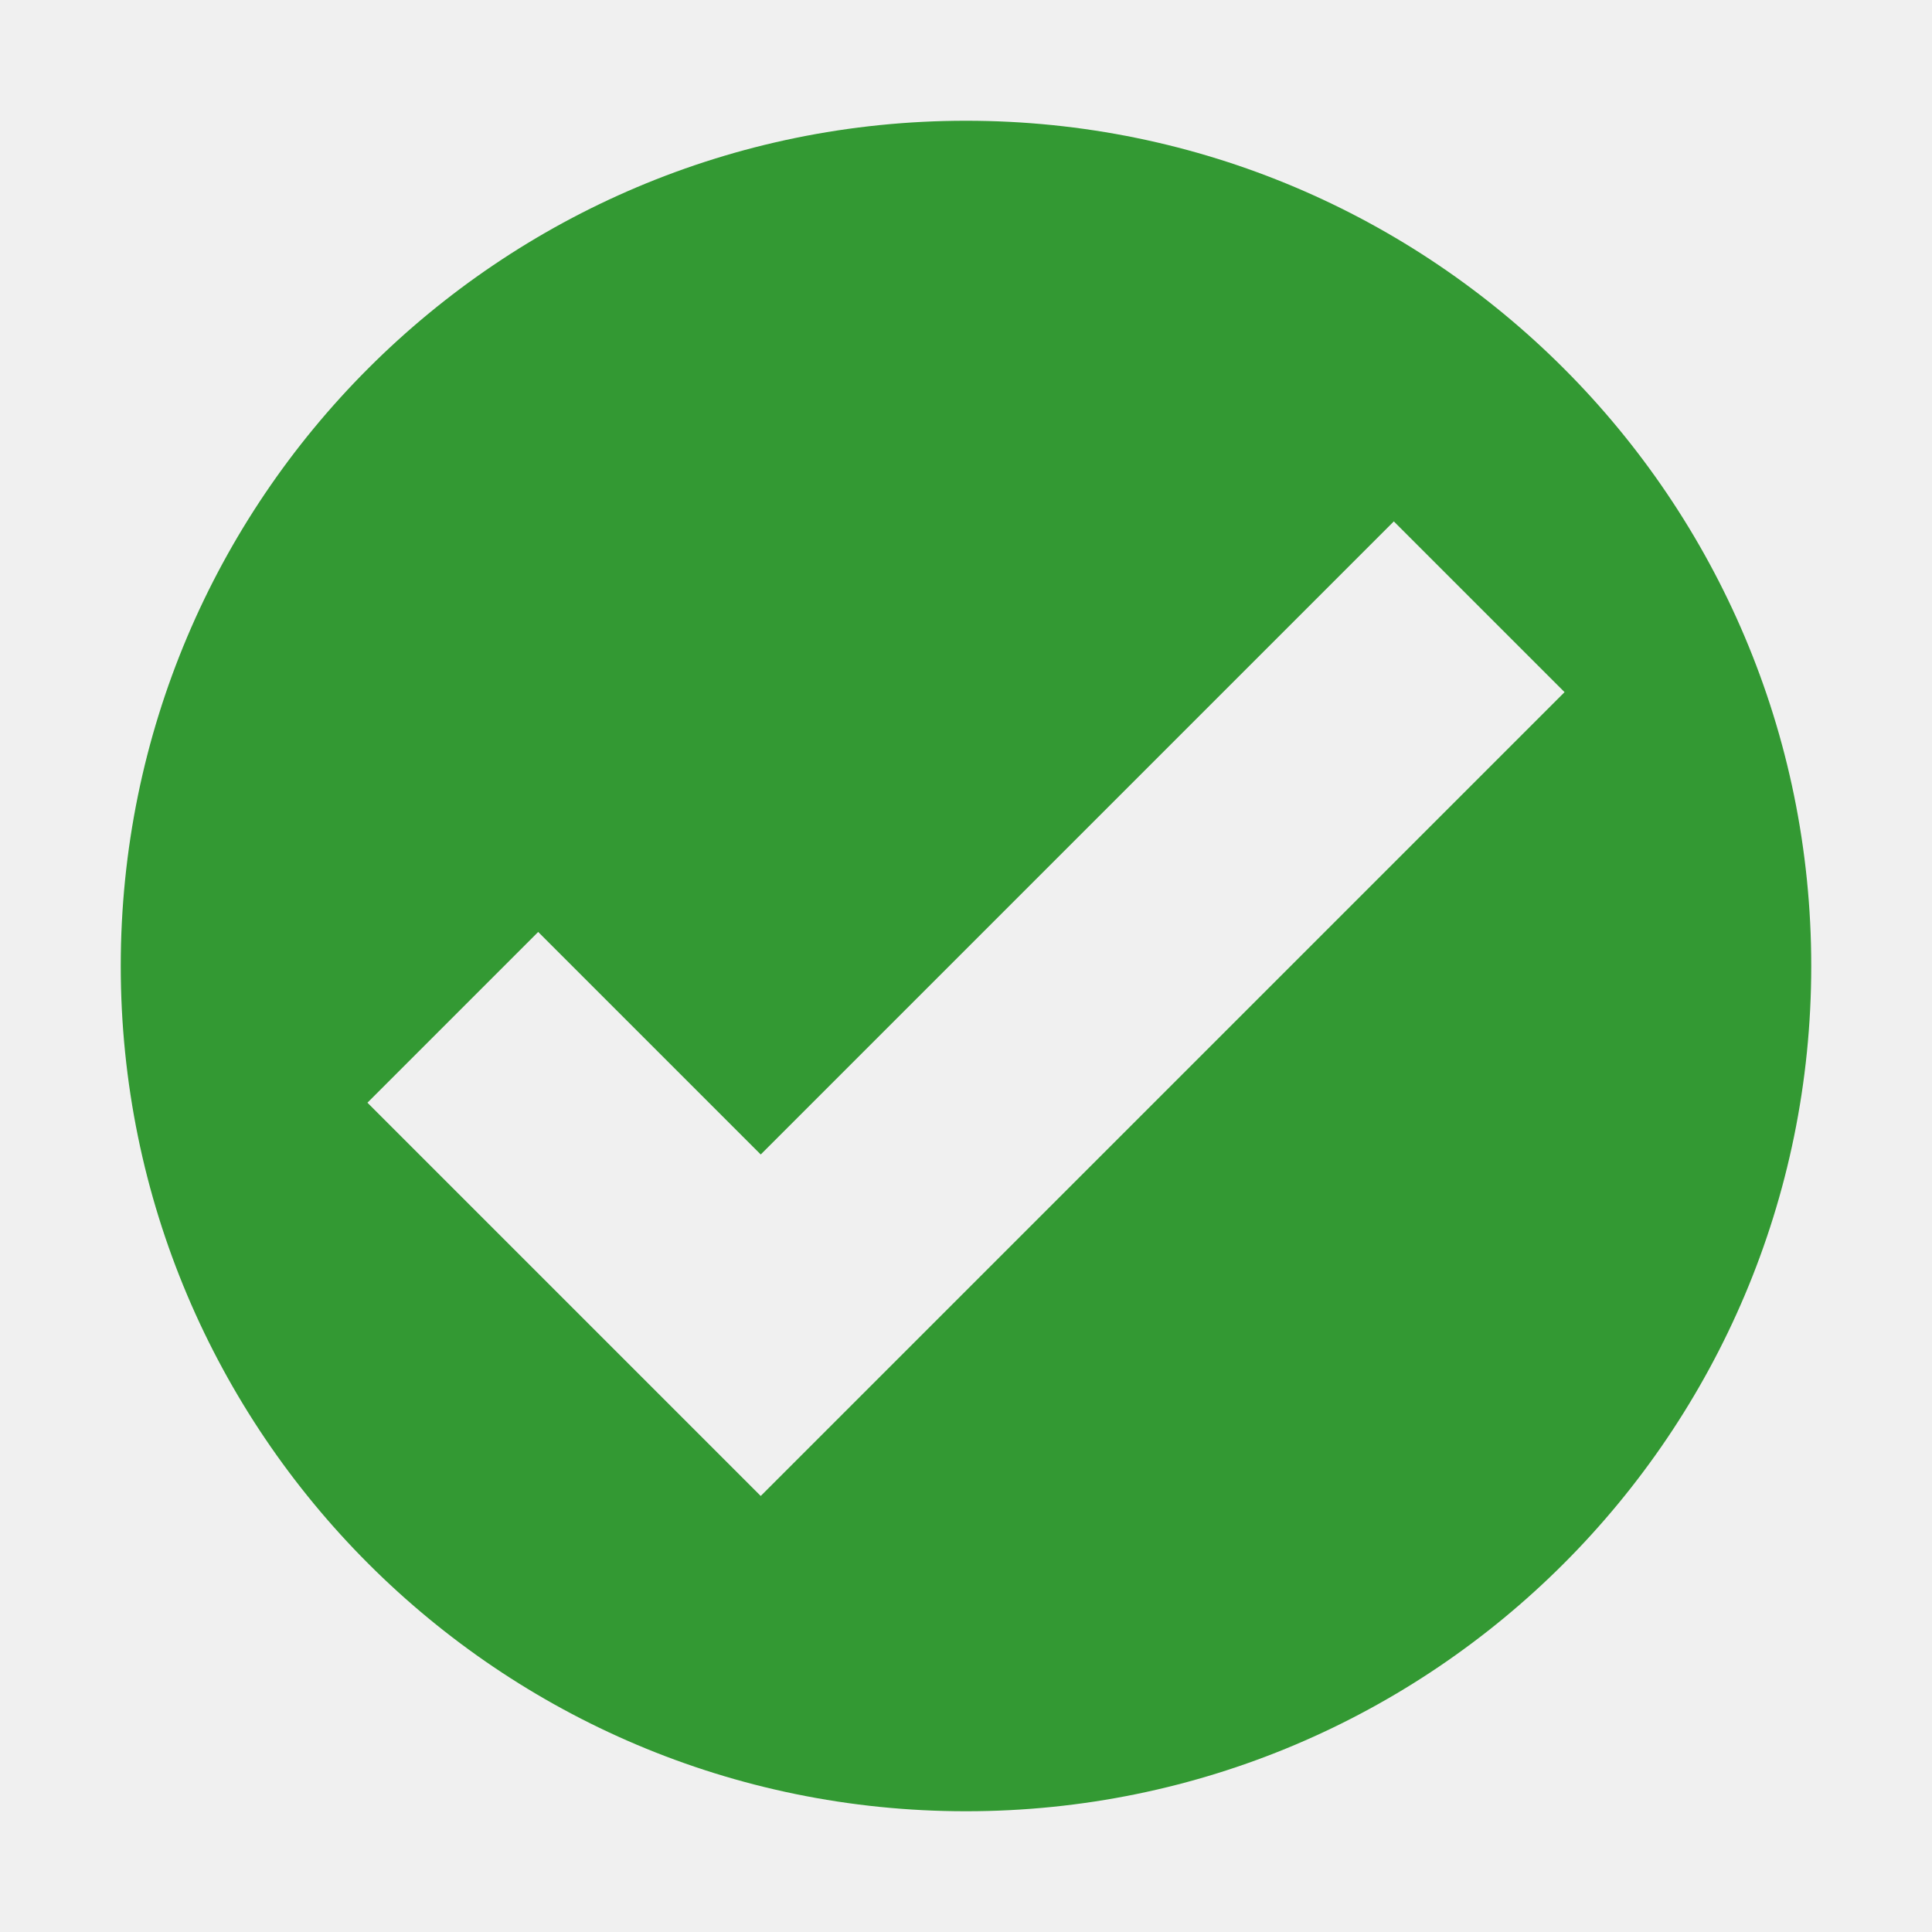
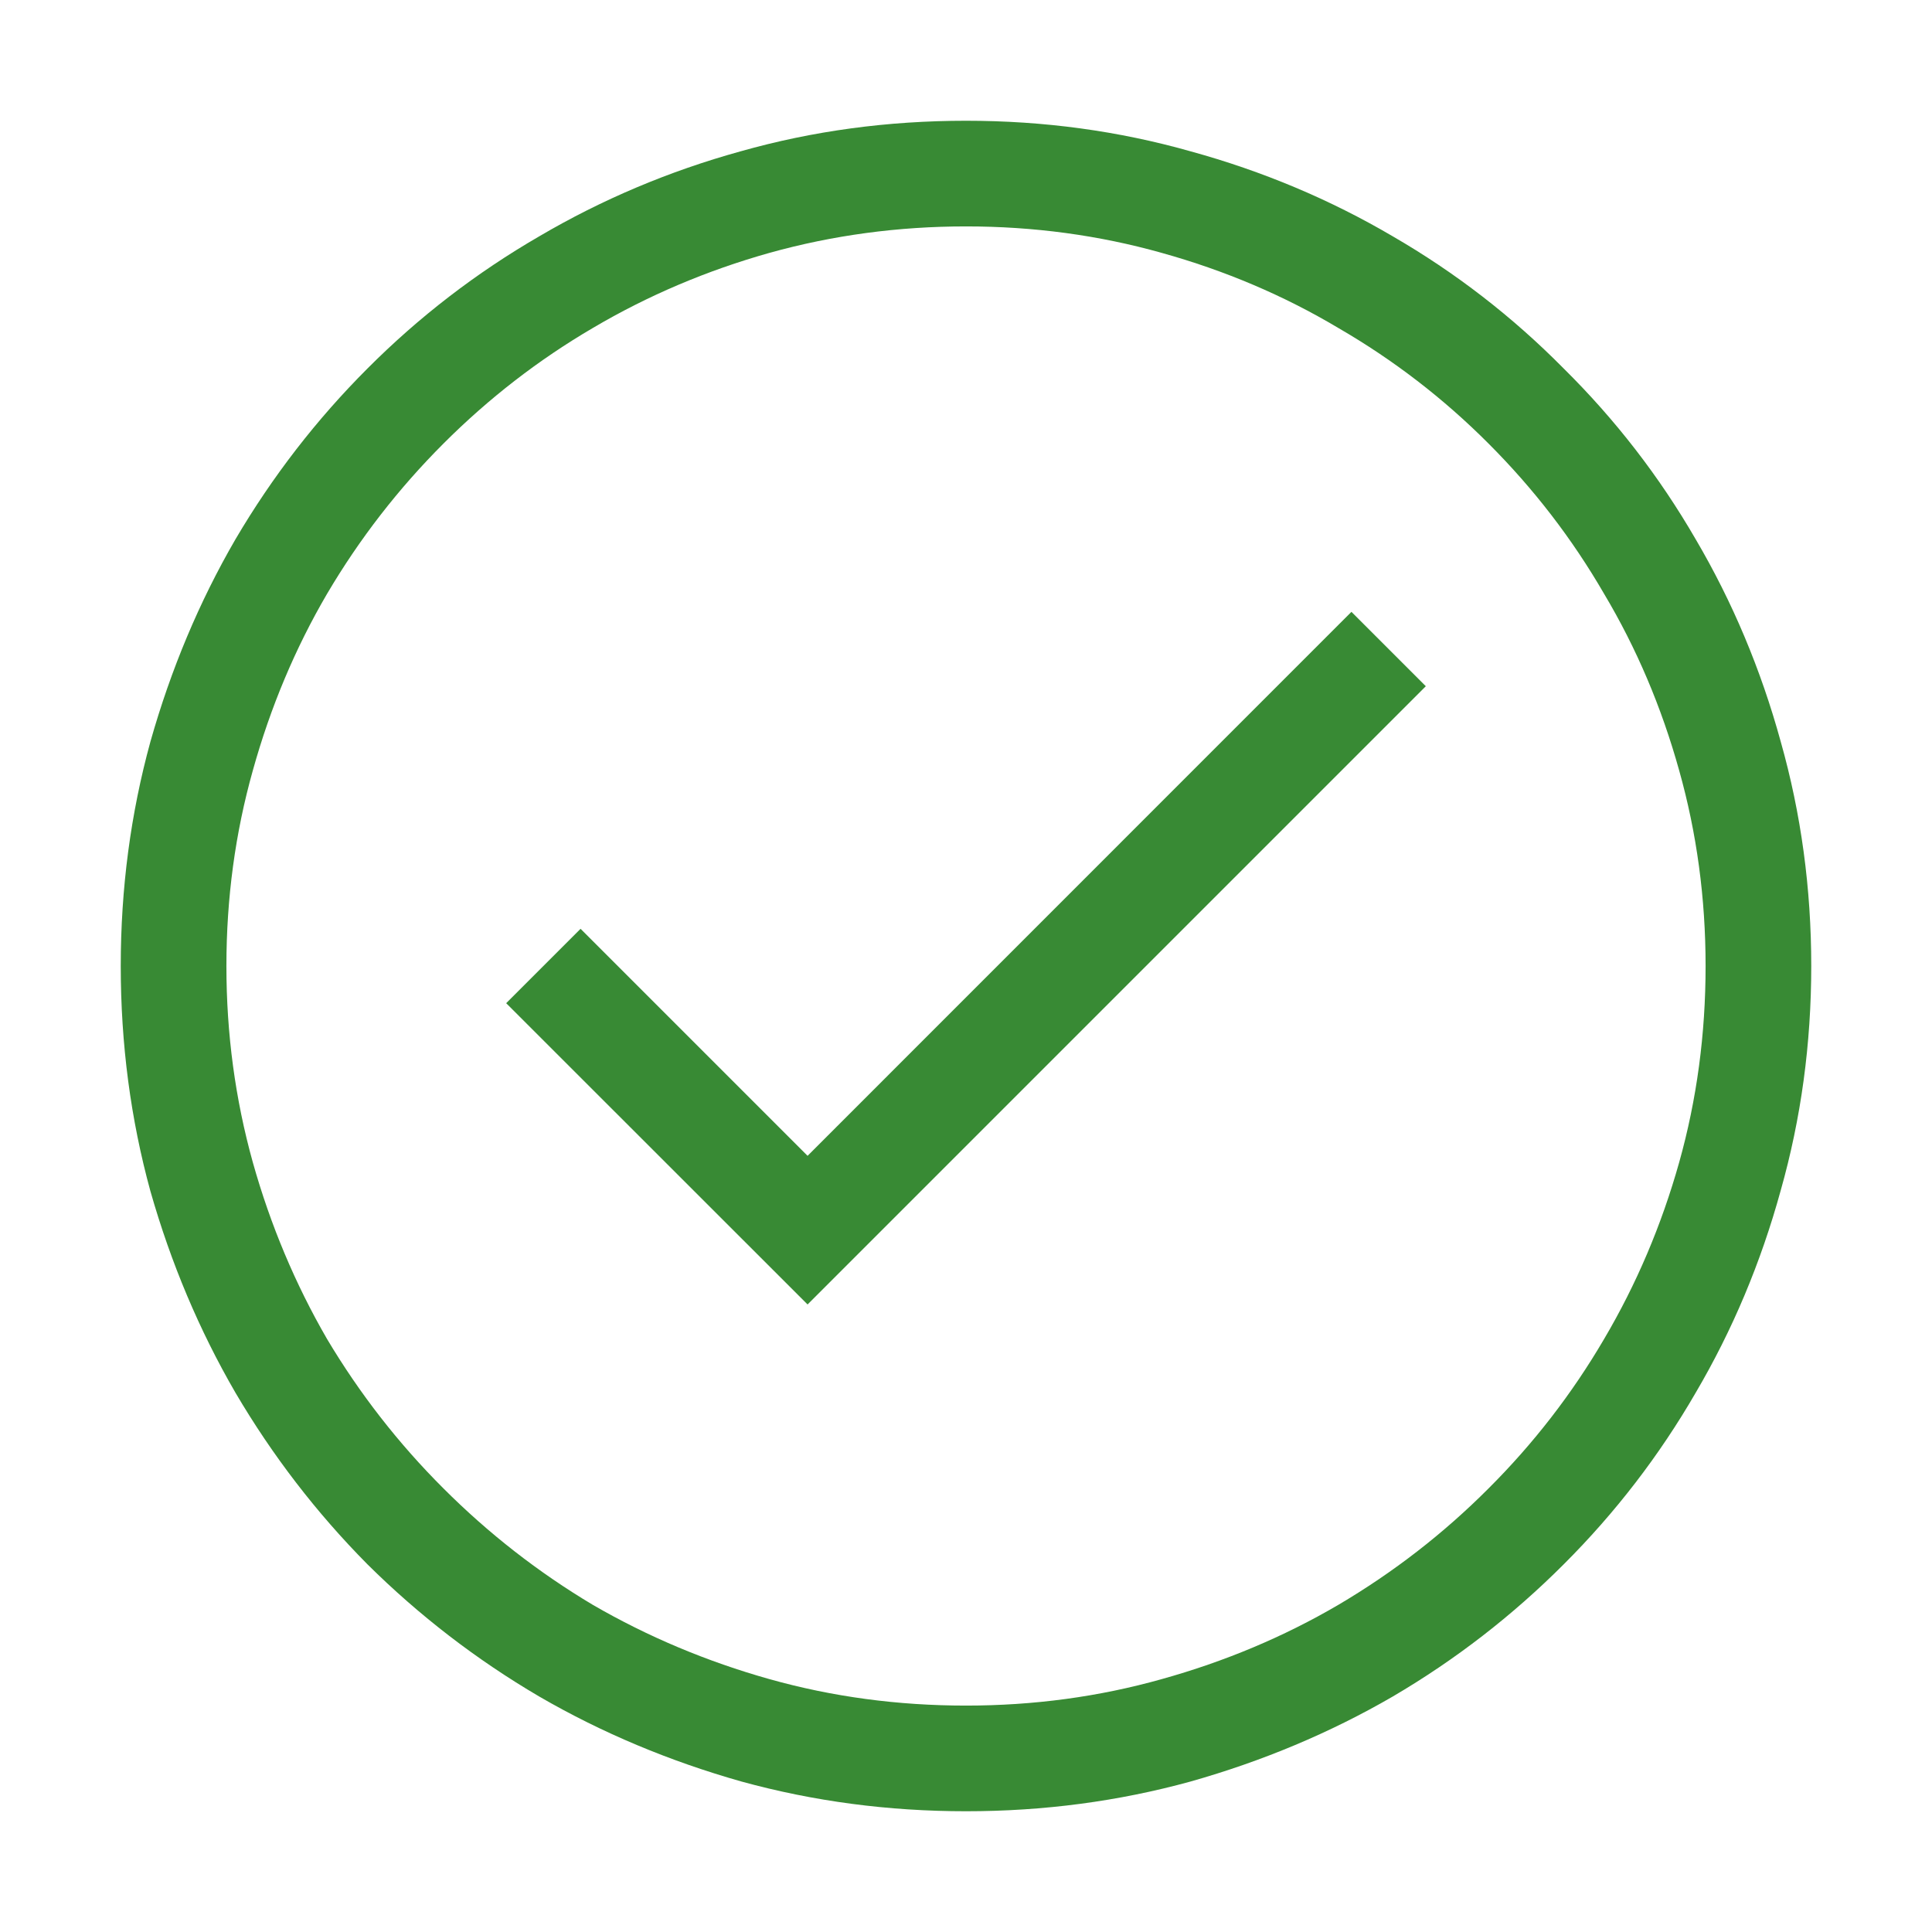
- <svg xmlns="http://www.w3.org/2000/svg" viewBox="0 0 16 16">
-   <style>.icon-canvas-transparent{opacity:0;fill:#f6f6f6}.icon-vs-out{fill:#f6f6f6}.icon-vs-green{fill:#393}.icon-white{fill:#fff}</style>
-   <path class="icon-canvas-transparent" d="M16 16H0V0h16v16z" id="canvas" />
-   <path class="icon-vs-out" d="M8 16c-4.411 0-8-3.589-8-8s3.589-8 8-8 8 3.589 8 8-3.589 8-8 8z" id="outline" style="display: none;" />
-   <path class="icon-vs-green" d="M8 1a7 7 0 1 0 0 14A7 7 0 0 0 8 1zM6.3 12.389L3.043 9.132l1.414-1.414L6.3 9.561l5.243-5.243 1.414 1.414L6.3 12.389z" id="iconBg" />
-   <path class="icon-white" d="M6.3 12.389L3.043 9.132l1.414-1.414L6.3 9.561l5.243-5.243 1.414 1.414L6.3 12.389z" id="iconFg" style="display: none;" />
+ <svg xmlns="http://www.w3.org/2000/svg" width="16" height="16" viewBox="0 0 16 16" fill="none">
+   <rect width="16" height="16" fill="white" />
+   <path d="M11.192 5.067L11.808 5.683L6.688 10.803L4.192 8.308L4.808 7.692L6.688 9.572L11.192 5.067ZM8 1C8.643 1 9.262 1.084 9.859 1.253C10.456 1.417 11.015 1.652 11.534 1.957C12.054 2.258 12.525 2.622 12.949 3.051C13.378 3.475 13.742 3.946 14.043 4.466C14.348 4.985 14.583 5.544 14.747 6.141C14.916 6.738 15 7.357 15 8C15 8.643 14.916 9.262 14.747 9.859C14.583 10.456 14.348 11.015 14.043 11.534C13.742 12.054 13.378 12.528 12.949 12.956C12.525 13.38 12.054 13.745 11.534 14.05C11.015 14.351 10.456 14.585 9.859 14.754C9.262 14.918 8.643 15 8 15C7.357 15 6.738 14.918 6.141 14.754C5.544 14.585 4.985 14.351 4.466 14.05C3.946 13.745 3.472 13.38 3.044 12.956C2.62 12.528 2.256 12.054 1.95 11.534C1.649 11.015 1.415 10.459 1.246 9.866C1.082 9.269 1 8.647 1 8C1 7.357 1.082 6.738 1.246 6.141C1.415 5.544 1.649 4.985 1.95 4.466C2.256 3.946 2.62 3.475 3.044 3.051C3.472 2.622 3.946 2.258 4.466 1.957C4.985 1.652 5.541 1.417 6.134 1.253C6.731 1.084 7.353 1 8 1ZM8 14.125C8.561 14.125 9.101 14.052 9.62 13.906C10.144 13.76 10.632 13.555 11.083 13.291C11.539 13.022 11.954 12.701 12.327 12.327C12.701 11.954 13.02 11.541 13.284 11.09C13.553 10.634 13.76 10.146 13.906 9.627C14.052 9.107 14.125 8.565 14.125 8C14.125 7.439 14.052 6.899 13.906 6.38C13.76 5.856 13.553 5.368 13.284 4.917C13.02 4.461 12.701 4.047 12.327 3.673C11.954 3.299 11.539 2.98 11.083 2.716C10.632 2.447 10.144 2.24 9.62 2.094C9.101 1.948 8.561 1.875 8 1.875C7.439 1.875 6.897 1.948 6.373 2.094C5.854 2.24 5.366 2.447 4.91 2.716C4.459 2.98 4.047 3.299 3.673 3.673C3.299 4.047 2.978 4.461 2.709 4.917C2.445 5.368 2.24 5.856 2.094 6.38C1.948 6.899 1.875 7.439 1.875 8C1.875 8.561 1.948 9.103 2.094 9.627C2.24 10.146 2.445 10.634 2.709 11.09C2.978 11.541 3.299 11.954 3.673 12.327C4.047 12.701 4.459 13.022 4.91 13.291C5.366 13.555 5.854 13.76 6.373 13.906C6.893 14.052 7.435 14.125 8 14.125Z" fill="#388A34" />
</svg>
